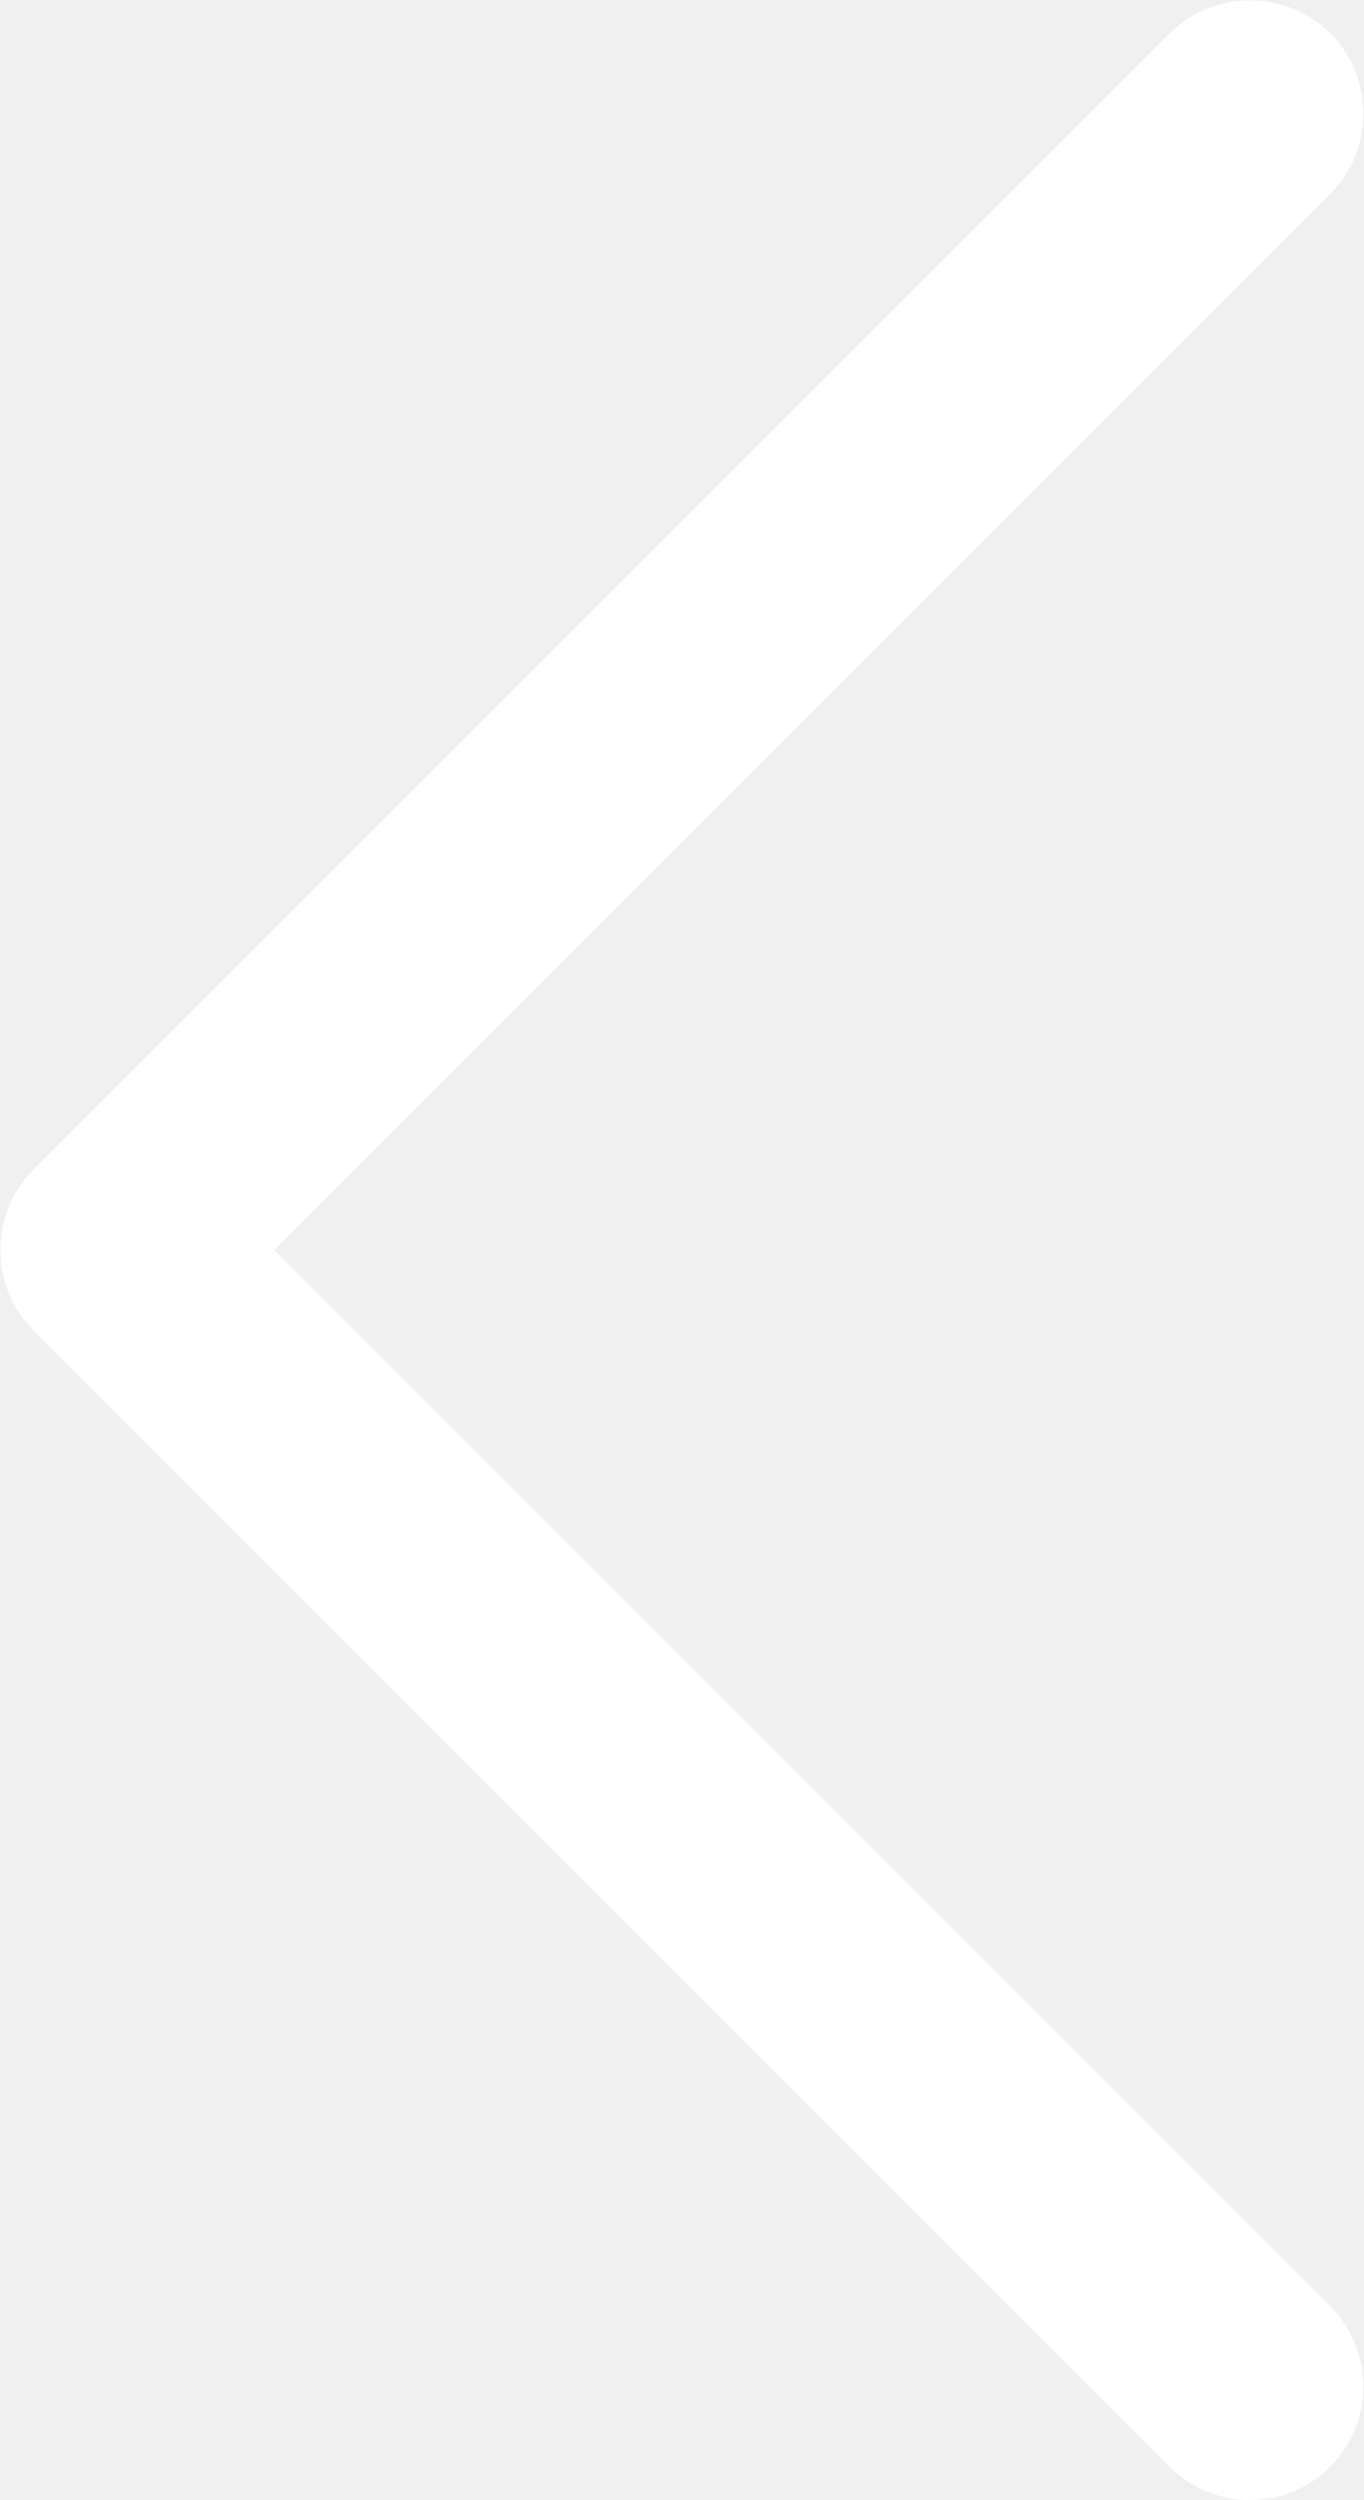
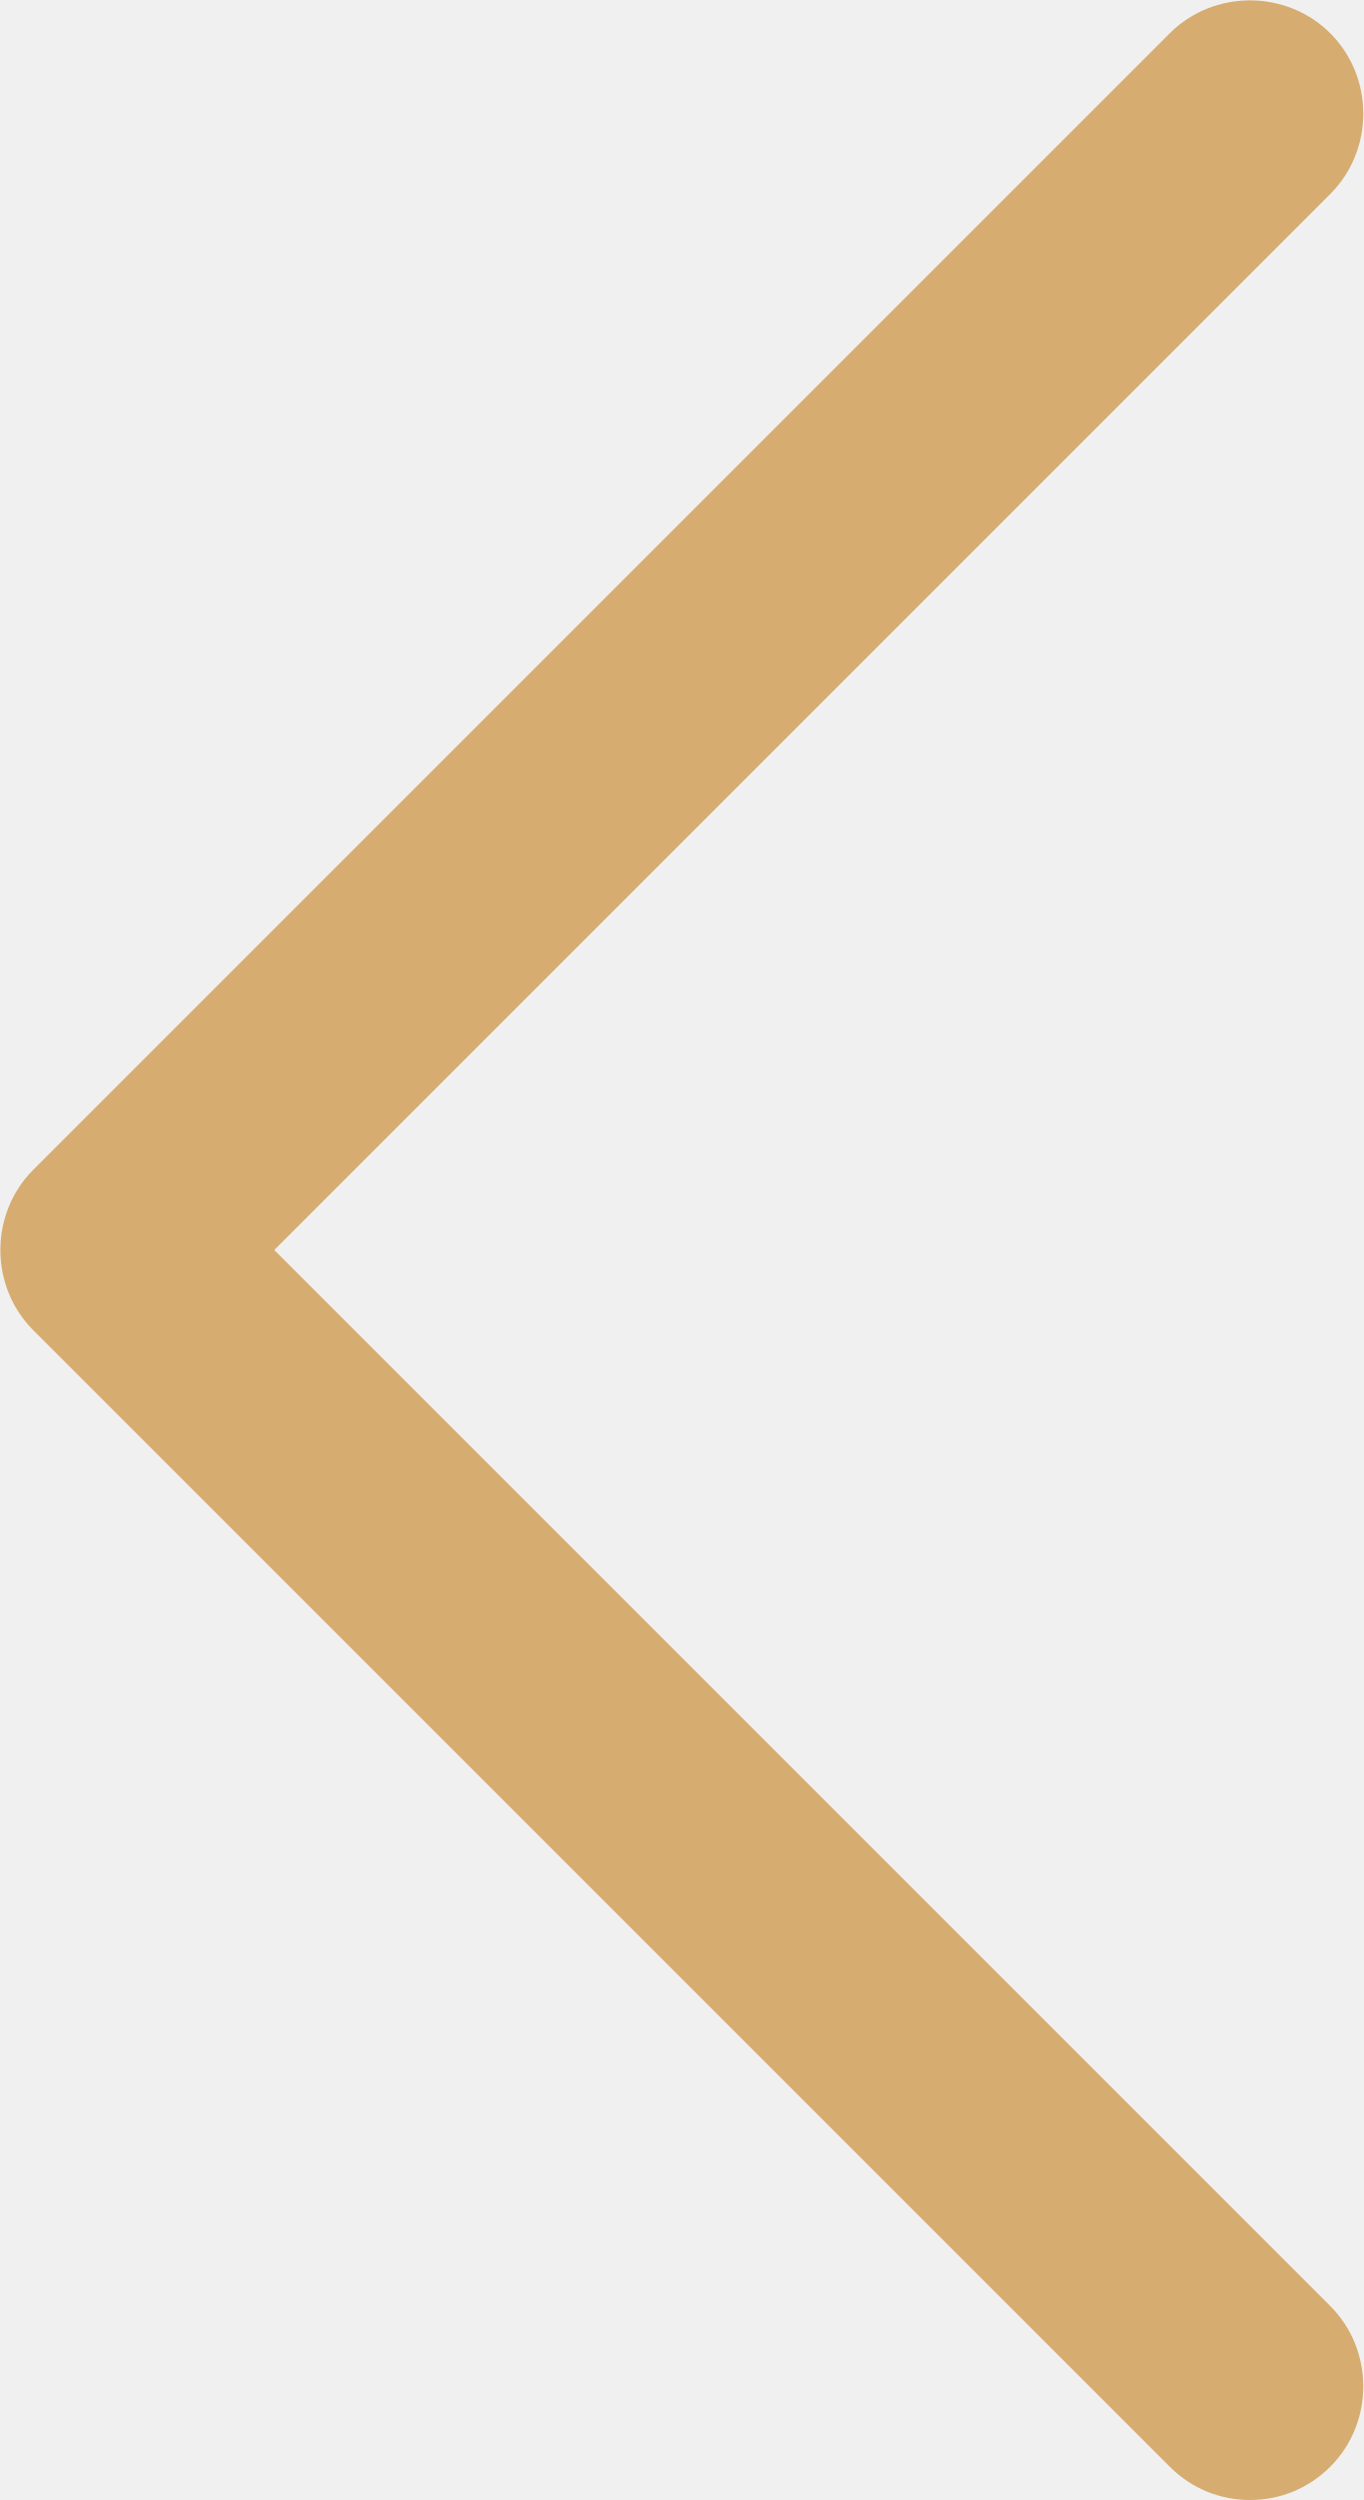
<svg xmlns="http://www.w3.org/2000/svg" version="1.1" id="圖層_1" x="0px" y="0px" viewBox="0 0 9 16.5" style="enable-background:new 0 0 9 16.5;" xml:space="preserve">
  <style type="text/css">
	.st0{fill:url(#SVGID_1_);}
	.st1{fill:url(#SVGID_2_);}
	.st2{fill:url(#SVGID_3_);}
	.st3{fill:url(#SVGID_4_);}
	.st4{fill:url(#SVGID_5_);}
	.st5{fill:url(#SVGID_6_);}
	.st6{fill:url(#SVGID_7_);}
	.st7{fill:url(#SVGID_8_);}
	.st8{fill:#E11515;}
	.st9{fill:url(#SVGID_9_);}
	.st10{fill:url(#SVGID_10_);}
	.st11{fill:url(#SVGID_11_);}
	.st12{fill:url(#SVGID_12_);}
- 	.st13{fill:#FFFFFF;}
+ 	.st13{fill:#d6ac71;}
</style>
  <path class="st13" d="M8.25,16.5c-0.19,0-0.38-0.07-0.53-0.22l-7.5-7.5c-0.29-0.29-0.29-0.77,0-1.06l7.5-7.5  c0.29-0.29,0.77-0.29,1.06,0s0.29,0.77,0,1.06L1.81,8.25l6.97,6.97c0.29,0.29,0.29,0.77,0,1.06C8.63,16.43,8.44,16.5,8.25,16.5z" />
</svg>
